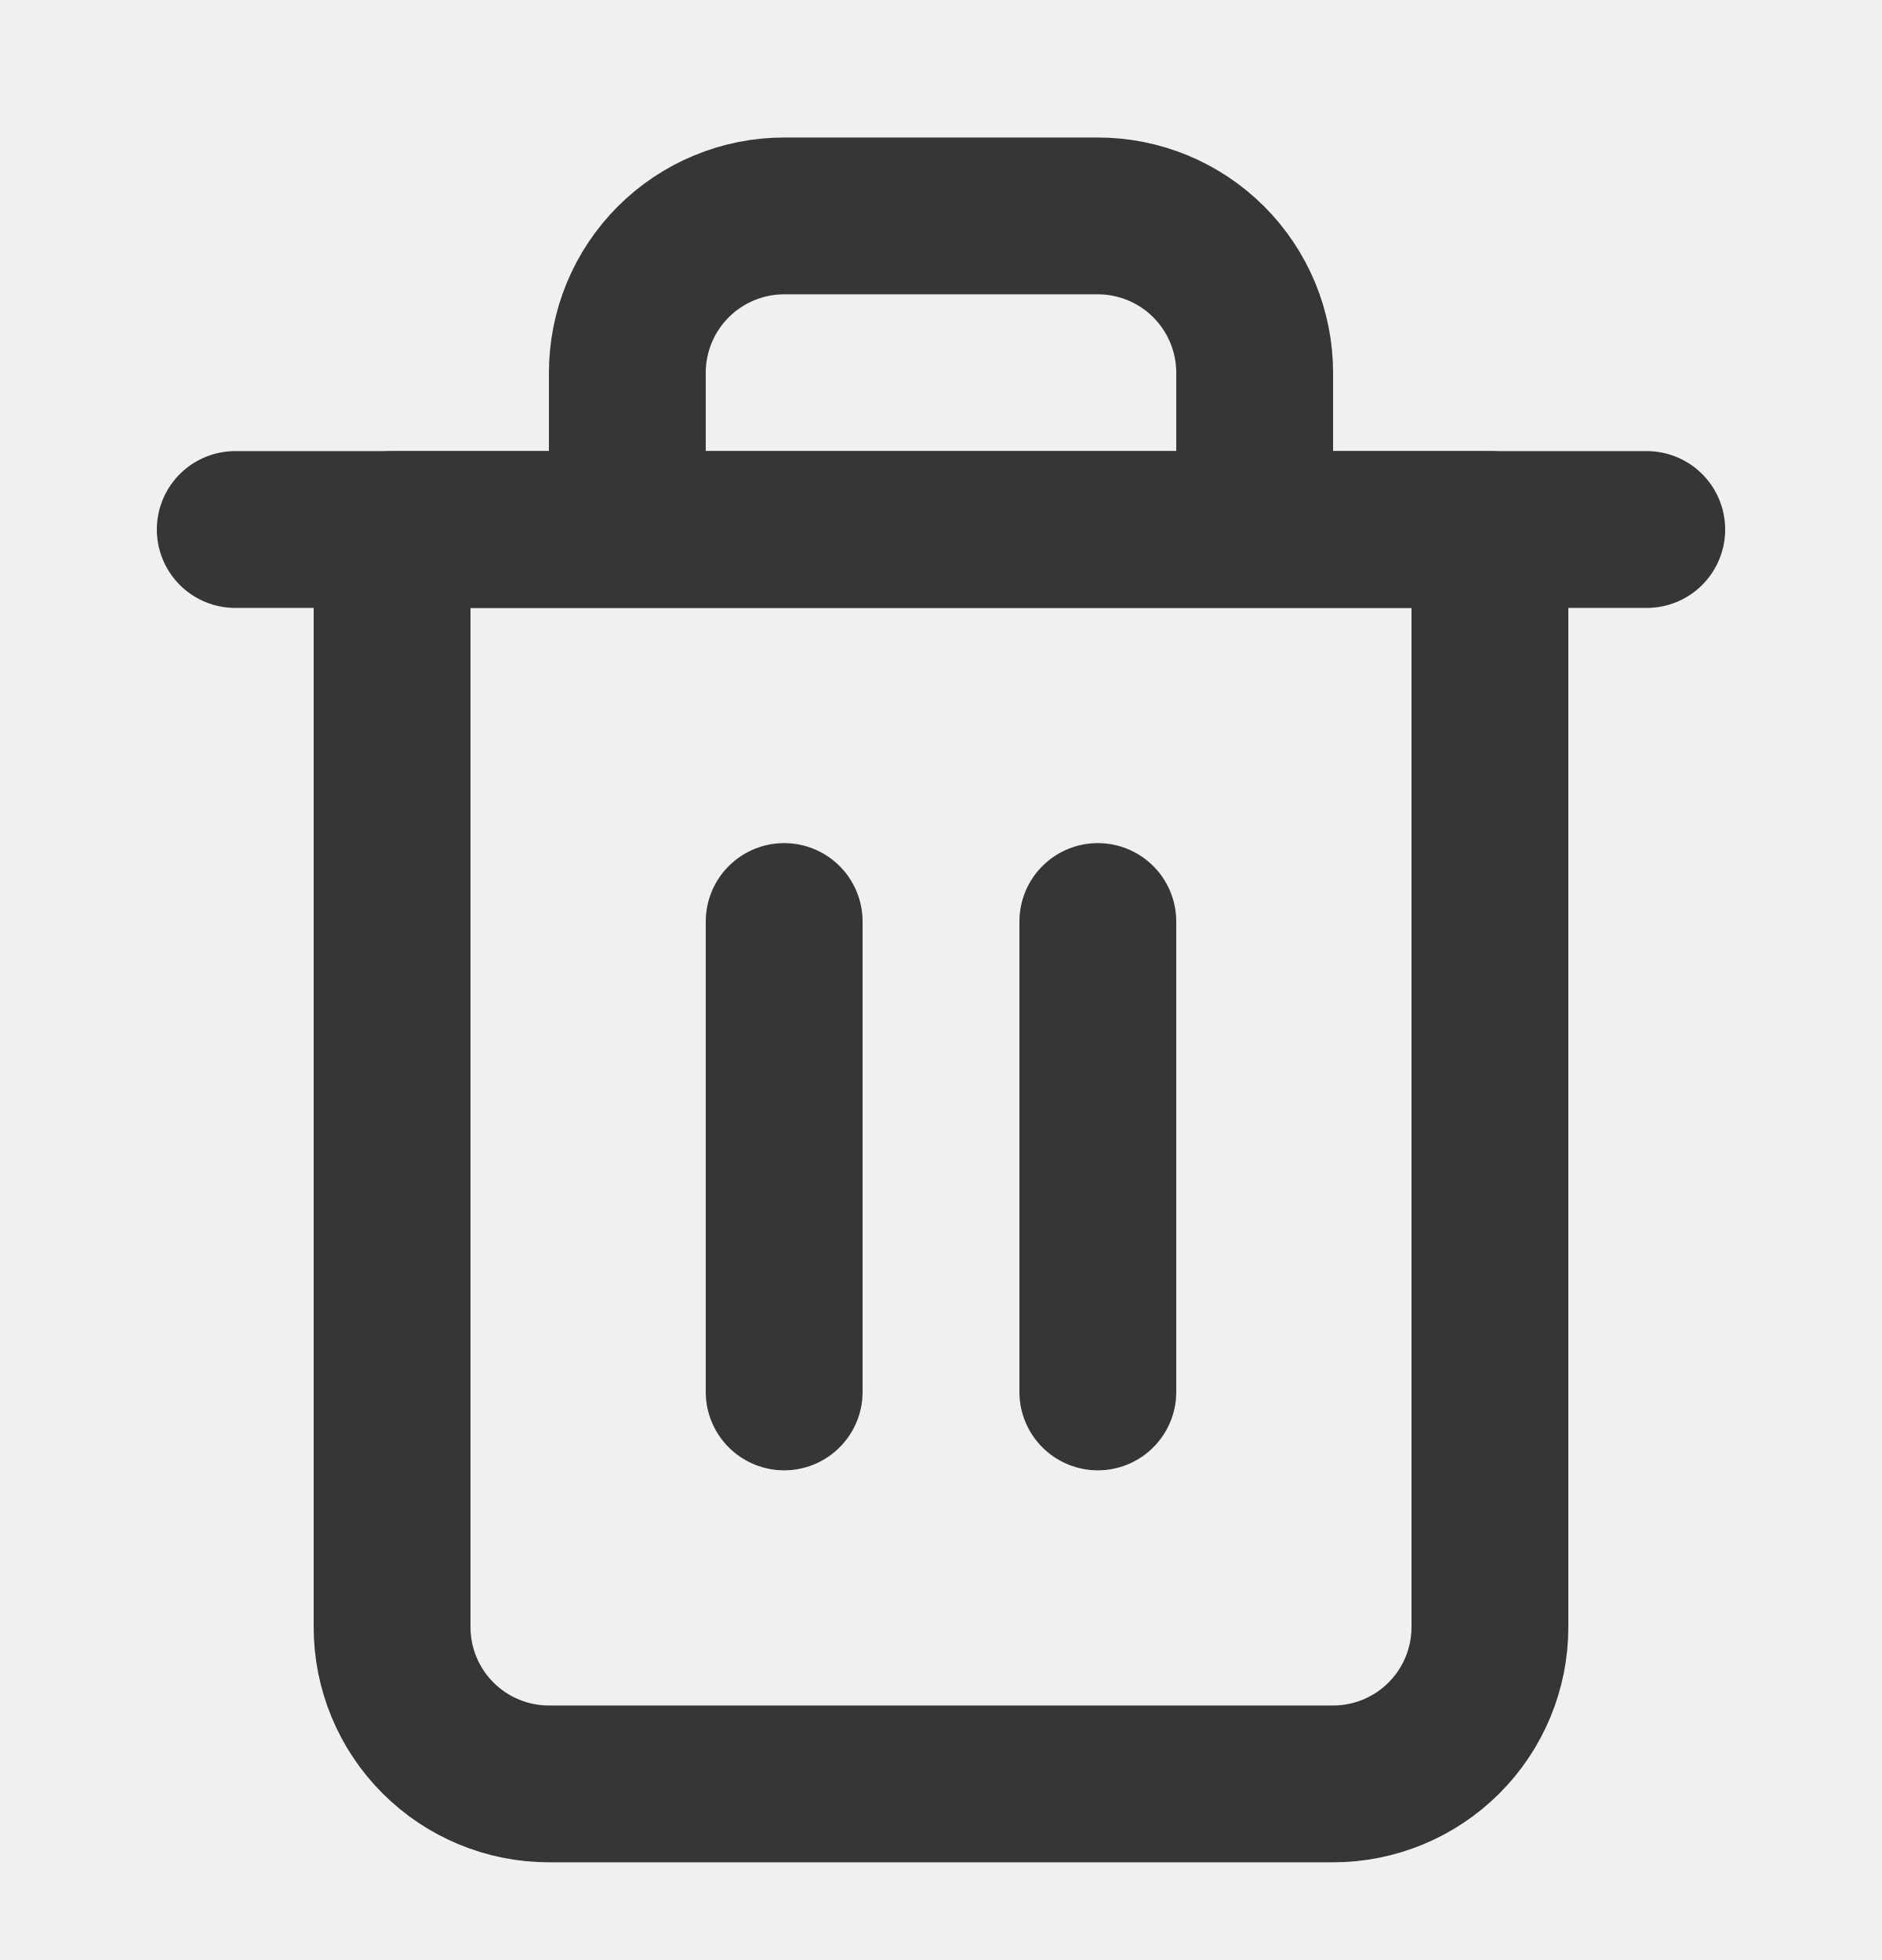
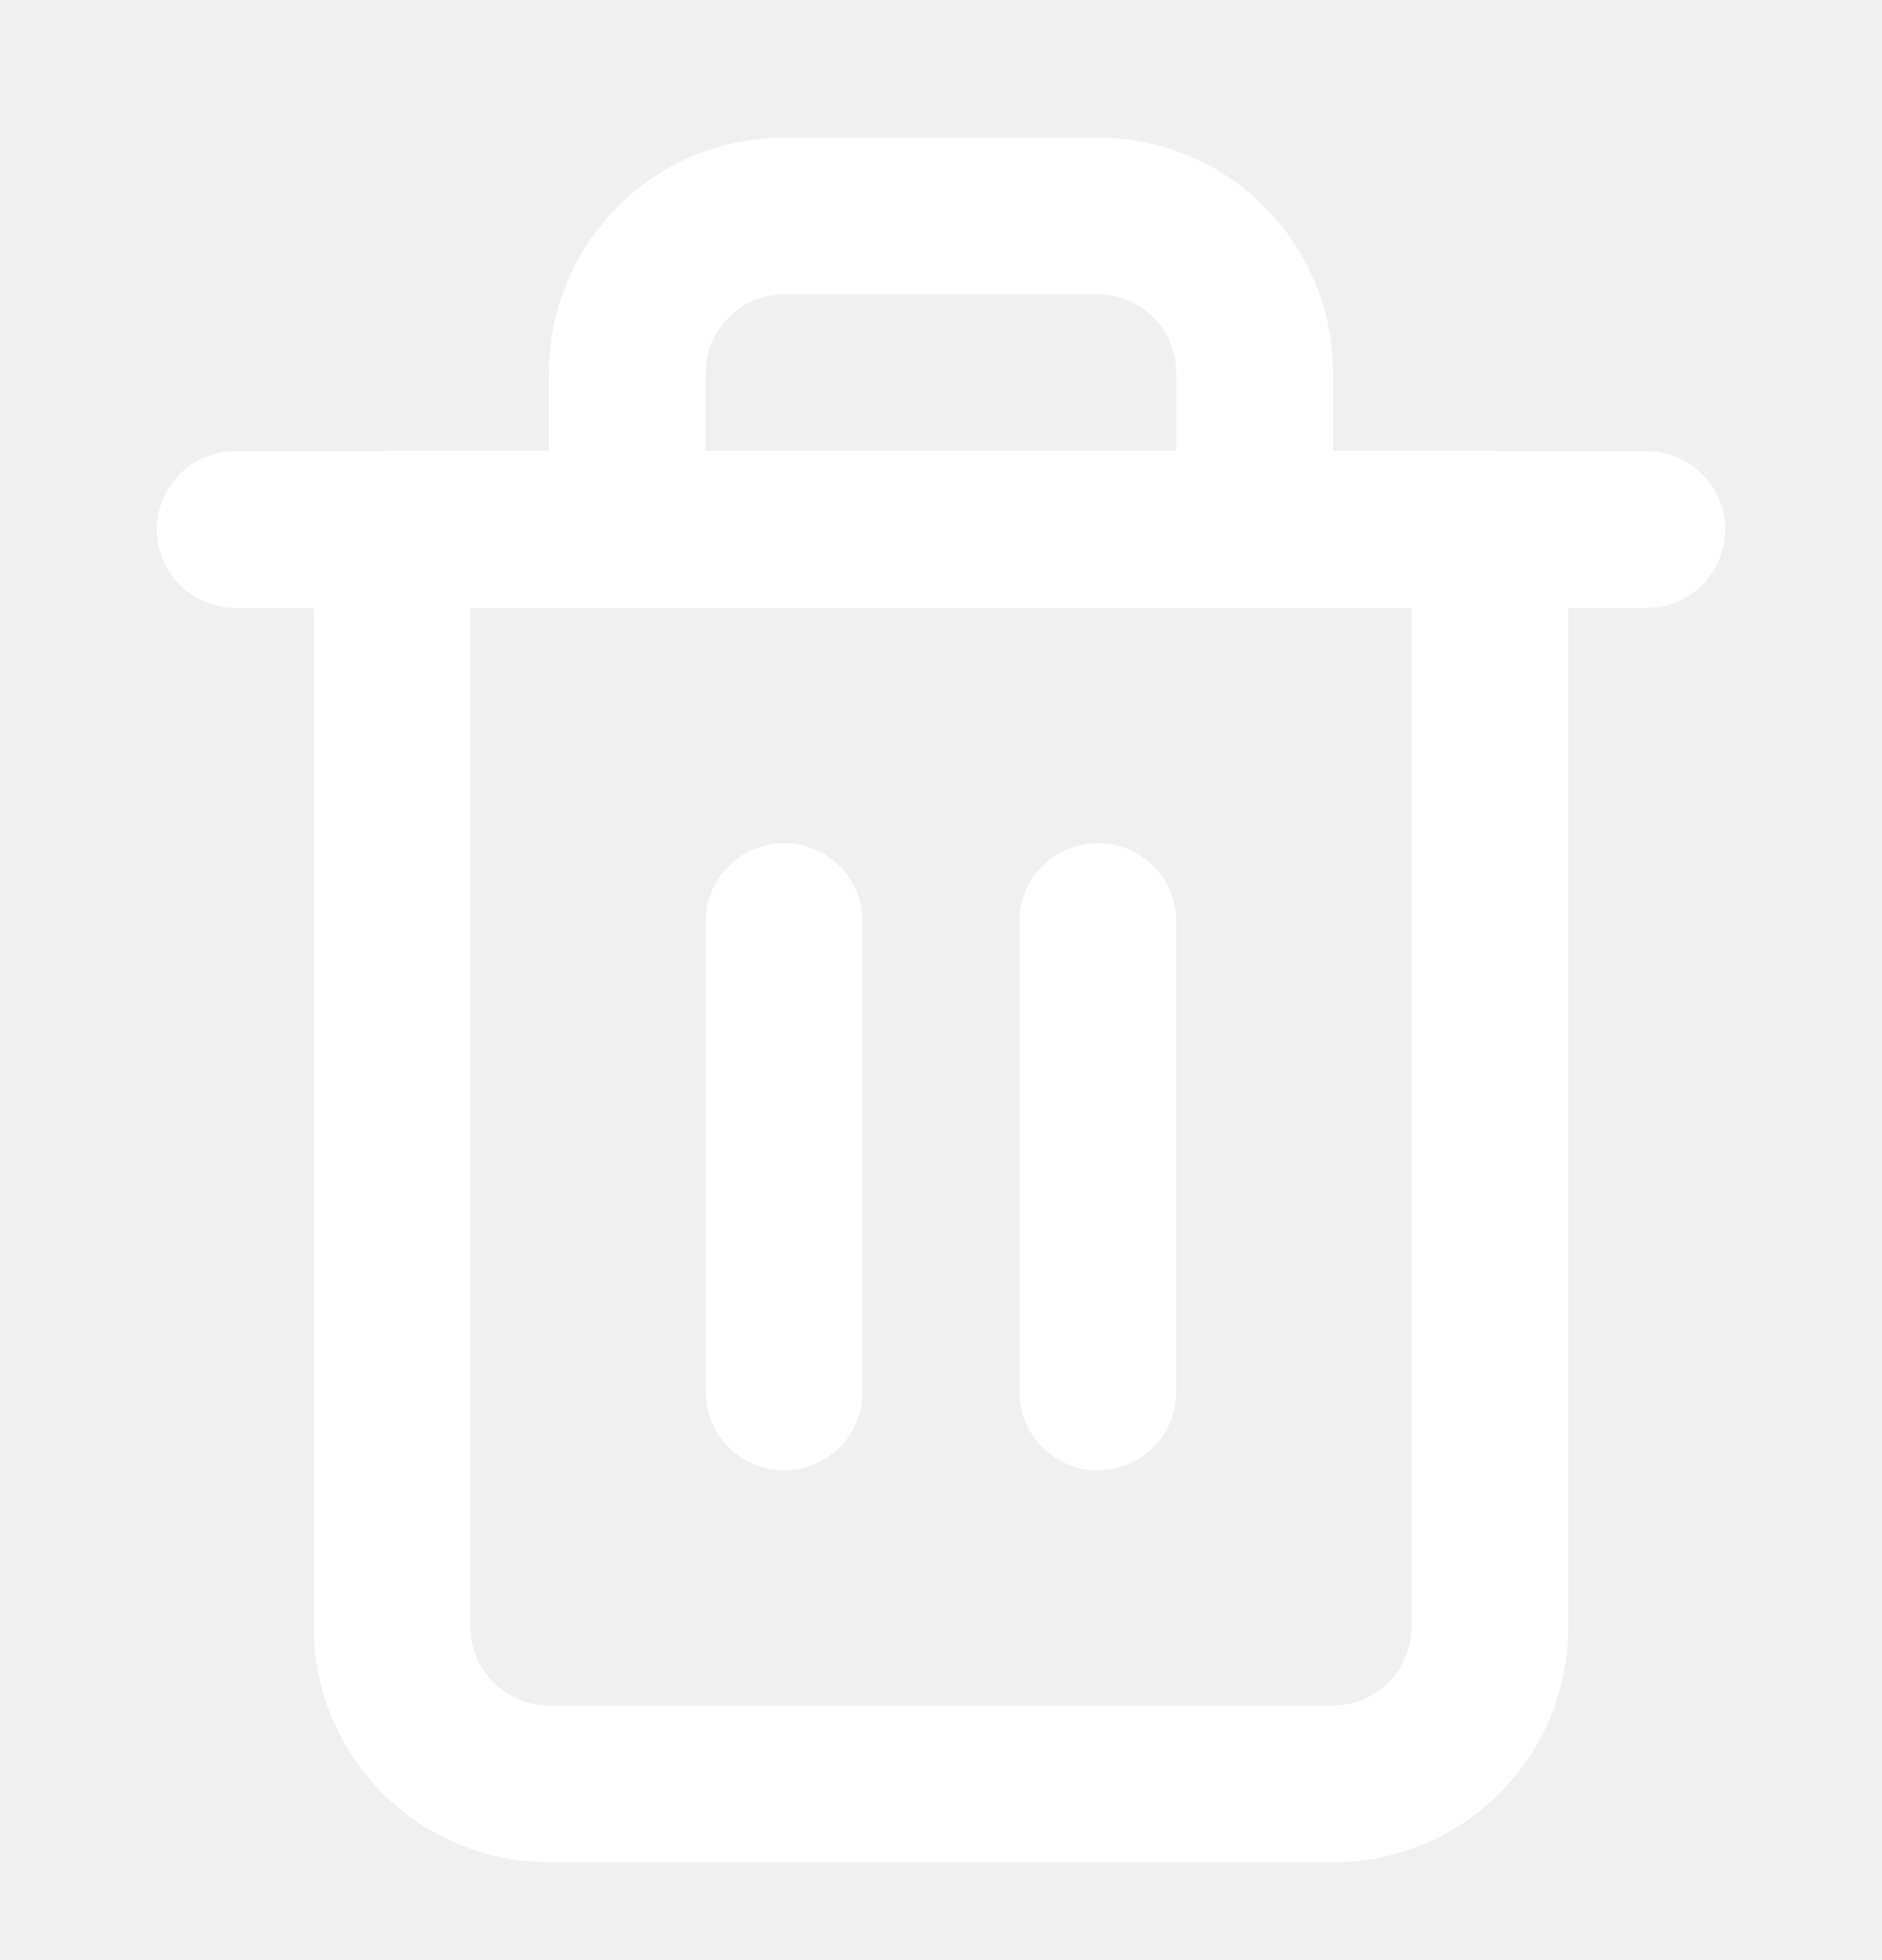
<svg xmlns="http://www.w3.org/2000/svg" width="24" height="25" viewBox="0 0 24 25" fill="none">
-   <path d="M3 6.754H5H21" stroke="#363636" stroke-width="2" stroke-linecap="round" stroke-linejoin="round" />
-   <path d="M8 6.754V4.754C8 4.224 8.211 3.715 8.586 3.34C8.961 2.965 9.47 2.754 10 2.754H14C14.53 2.754 15.039 2.965 15.414 3.34C15.789 3.715 16 4.224 16 4.754V6.754M19 6.754V20.754C19 21.285 18.789 21.793 18.414 22.168C18.039 22.543 17.53 22.754 17 22.754H7C6.47 22.754 5.961 22.543 5.586 22.168C5.211 21.793 5 21.285 5 20.754V6.754H19Z" stroke="#363636" stroke-width="2" stroke-linecap="round" stroke-linejoin="round" />
-   <path d="M10 11.754V17.754" stroke="#363636" stroke-width="2" stroke-linecap="round" stroke-linejoin="round" />
-   <path d="M14 11.754V17.754" stroke="#363636" stroke-width="2" stroke-linecap="round" stroke-linejoin="round" />
+   <path d="M3 6.754H5H21" stroke="#fff" stroke-width="2" stroke-linecap="round" stroke-linejoin="round" />
+   <path d="M8 6.754V4.754C8 4.224 8.211 3.715 8.586 3.34C8.961 2.965 9.47 2.754 10 2.754H14C14.53 2.754 15.039 2.965 15.414 3.34C15.789 3.715 16 4.224 16 4.754V6.754M19 6.754V20.754C19 21.285 18.789 21.793 18.414 22.168C18.039 22.543 17.53 22.754 17 22.754H7C6.47 22.754 5.961 22.543 5.586 22.168C5.211 21.793 5 21.285 5 20.754V6.754H19Z" stroke="#fff" stroke-width="2" stroke-linecap="round" stroke-linejoin="round" />
+   <path d="M10 11.754V17.754" stroke="#fff" stroke-width="2" stroke-linecap="round" stroke-linejoin="round" />
+   <path d="M14 11.754V17.754" stroke="#fff" stroke-width="2" stroke-linecap="round" stroke-linejoin="round" />
</svg>
